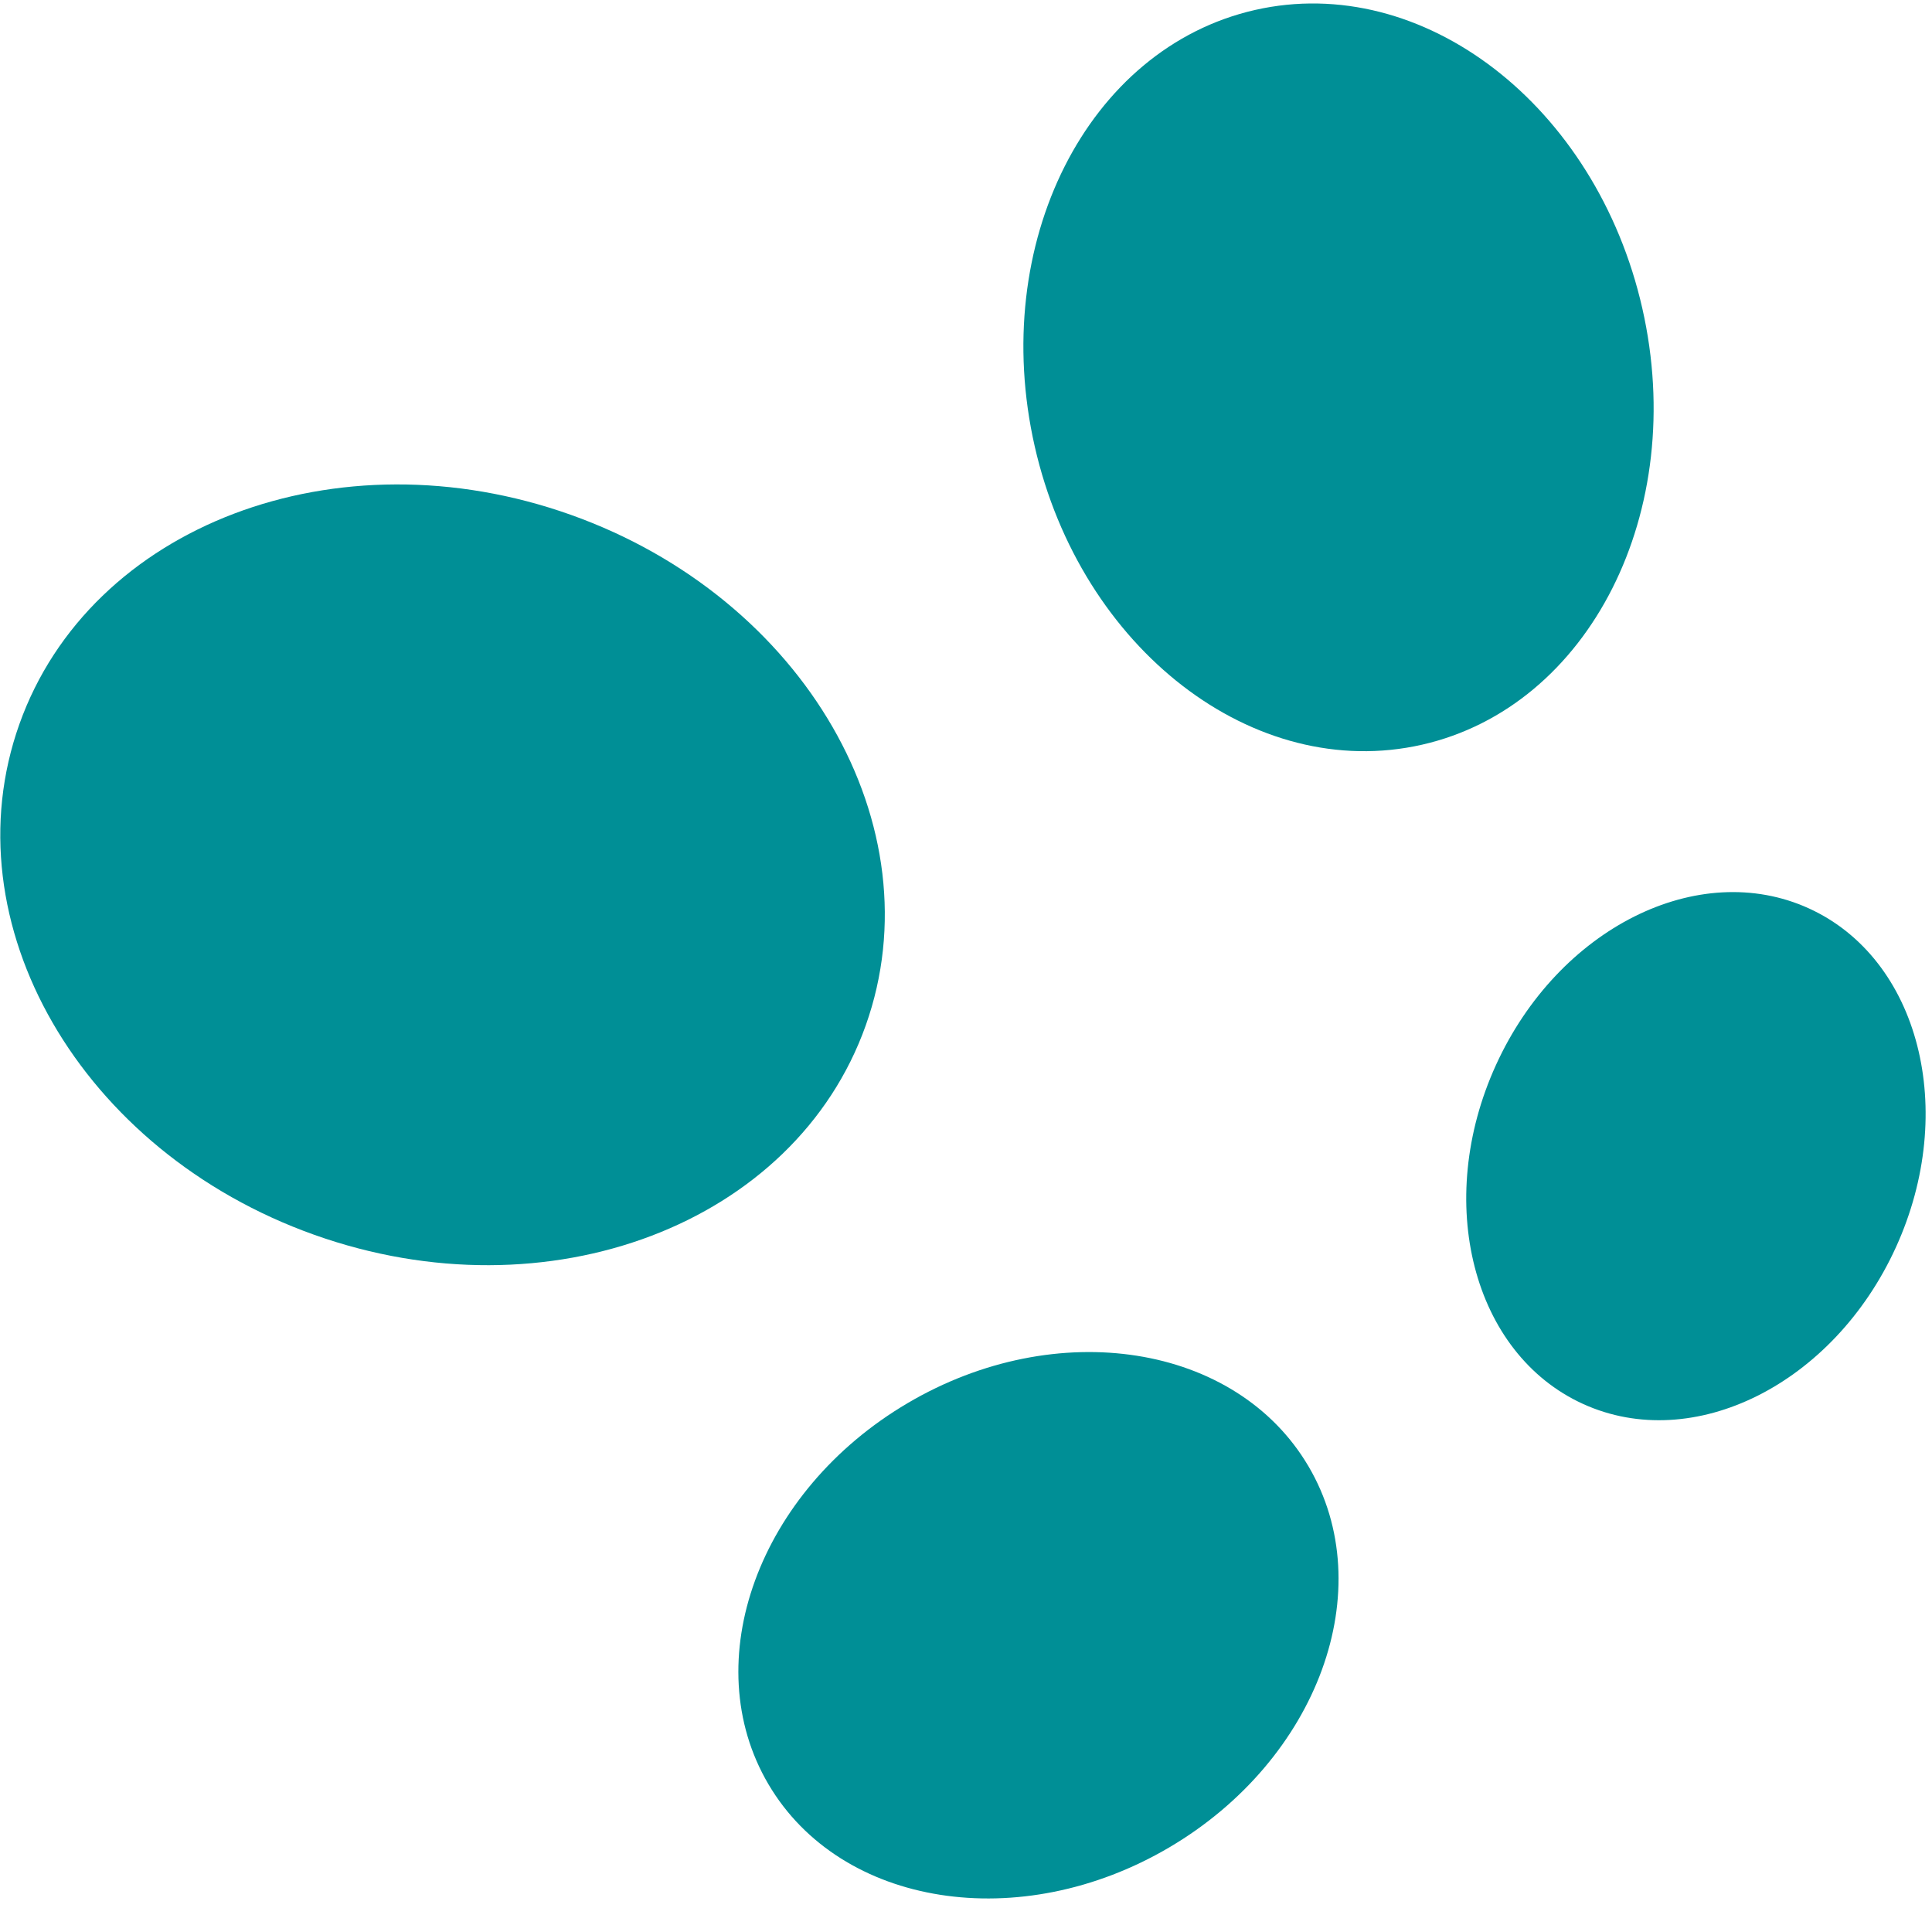
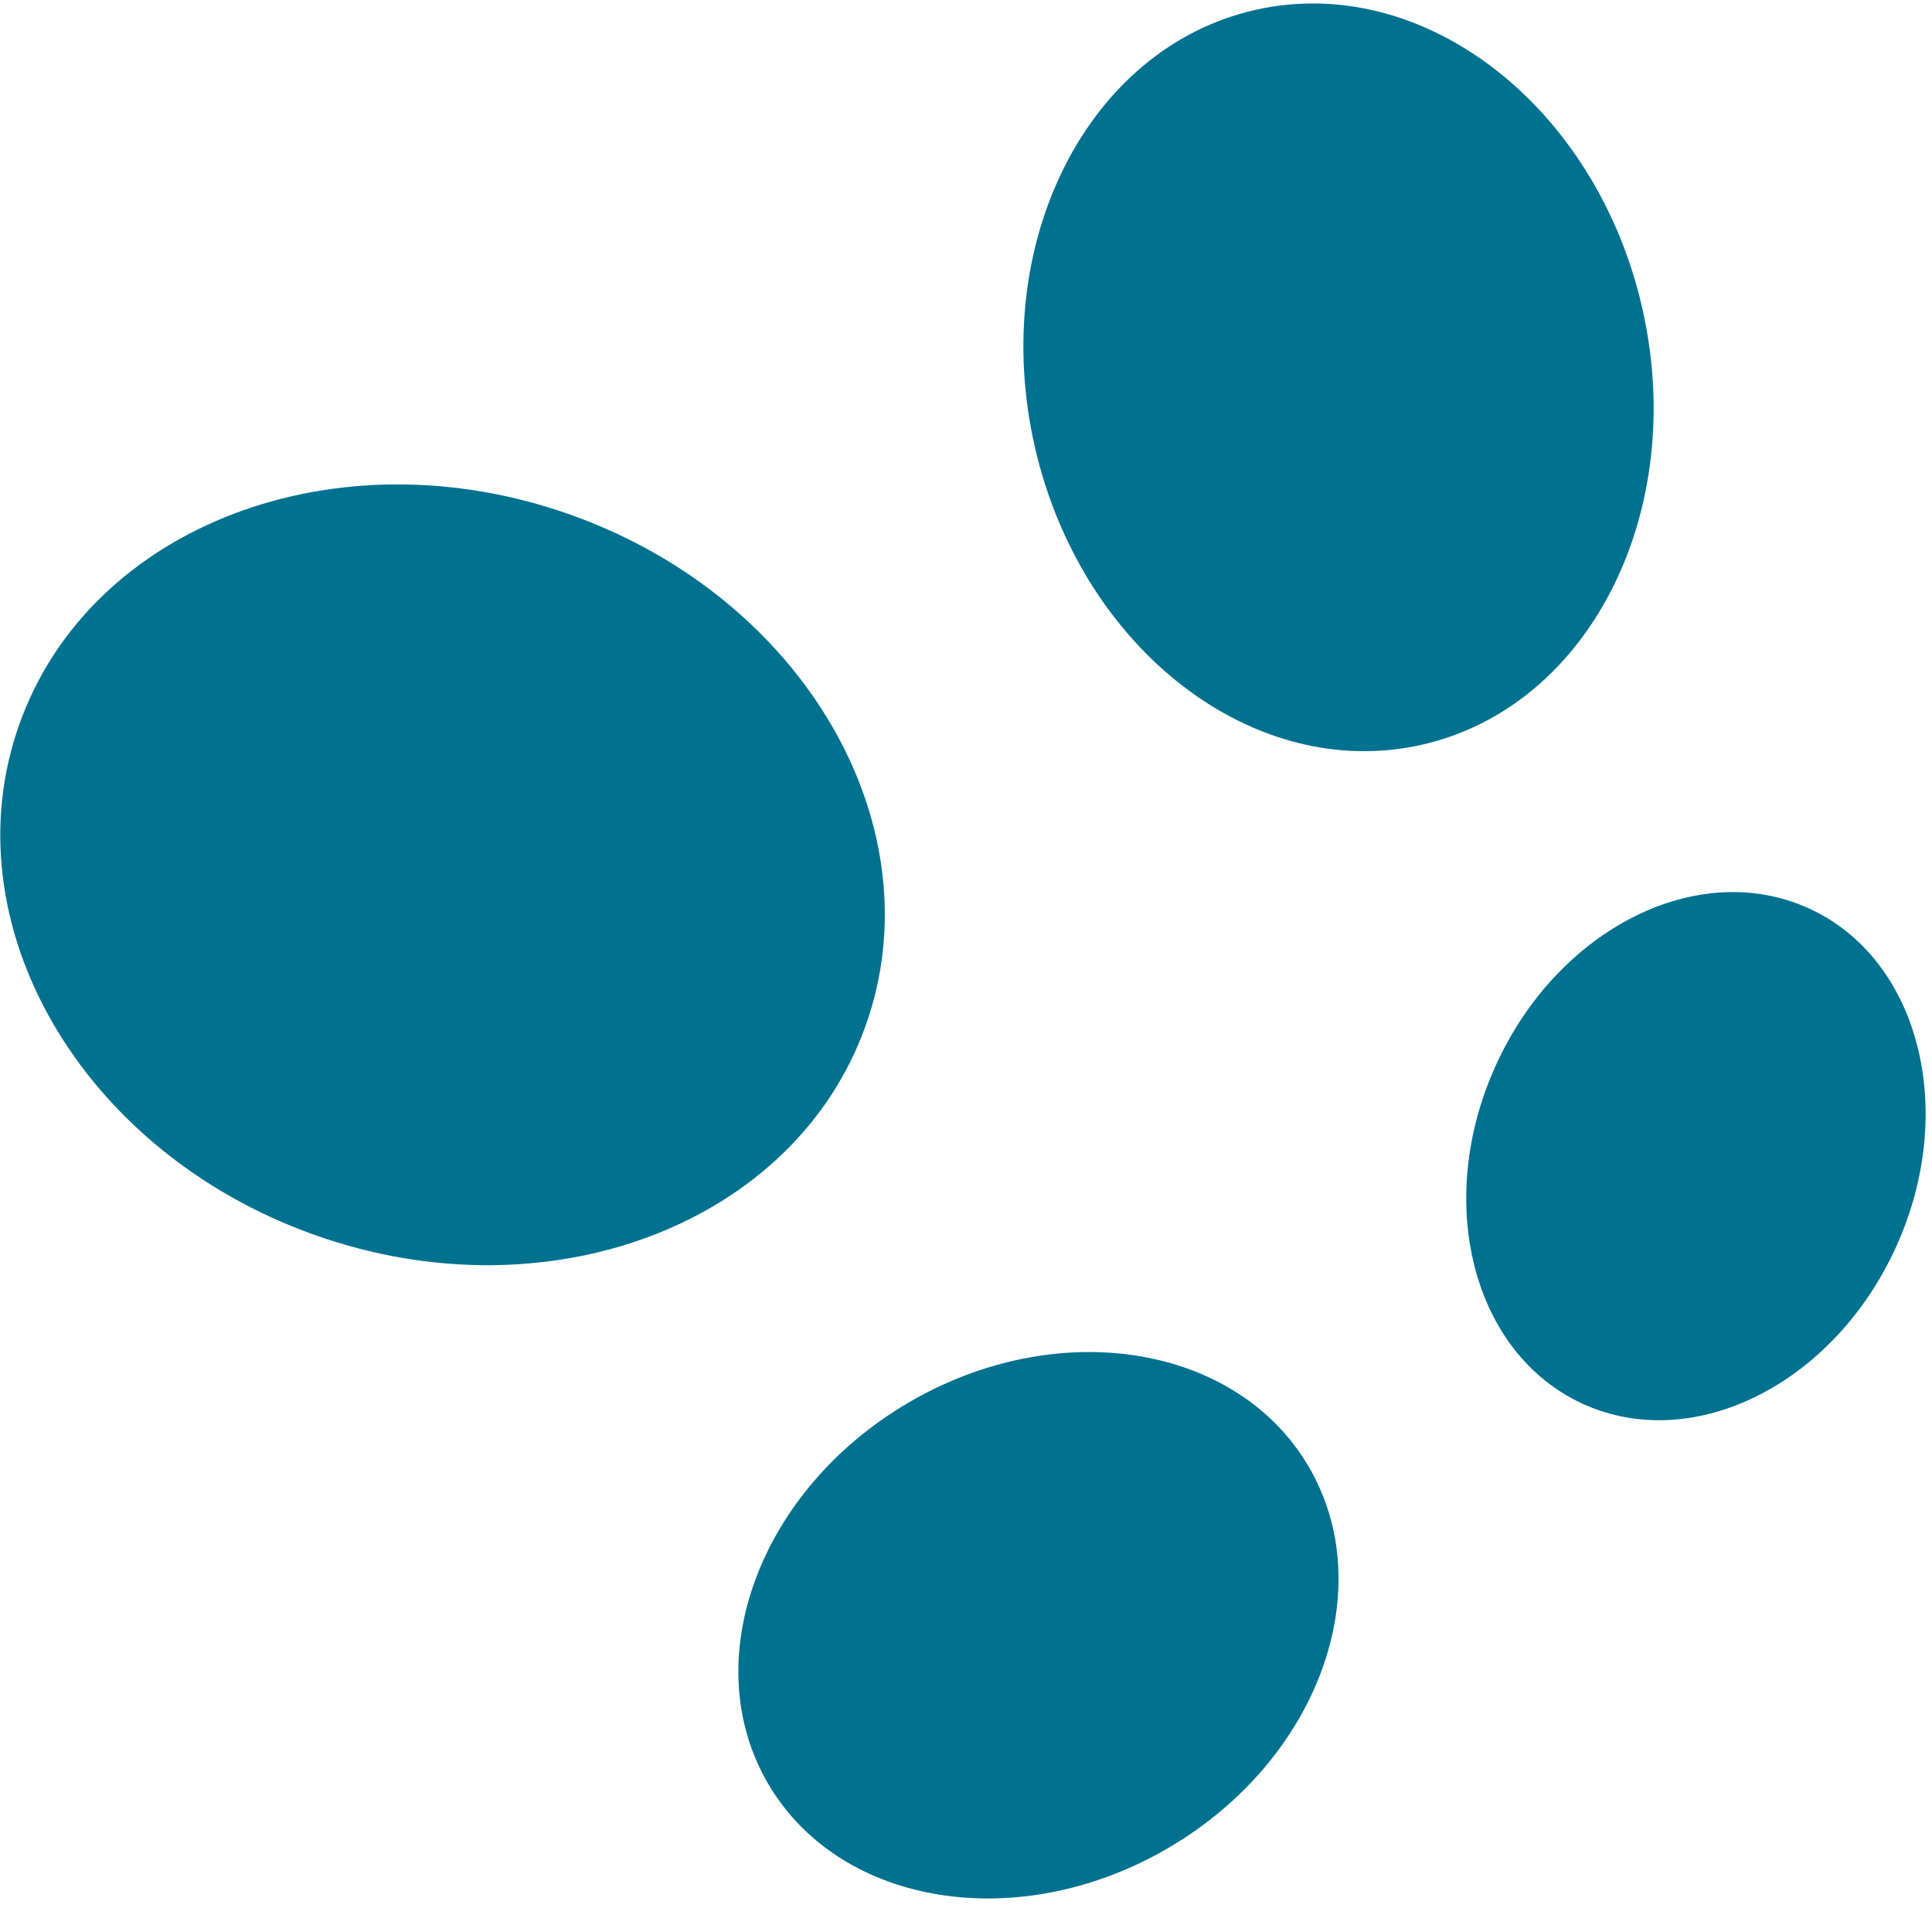
- <svg xmlns="http://www.w3.org/2000/svg" width="320" height="316" viewBox="0 0 320 316" fill="#008F96">
+ <svg xmlns="http://www.w3.org/2000/svg" width="320" height="316" viewBox="0 0 320 316" fill="#00718f">
  <ellipse cx="221.7" cy="62.5" rx="62.4" ry="51.6" transform="rotate(77.2 221.7 62.5)" />
  <ellipse cx="73.3" cy="144.9" rx="74.4" ry="63.3" transform="rotate(19.6 73.3 144.9)" />
  <ellipse cx="280.9" cy="191.5" rx="45.1" ry="36.4" transform="rotate(-65.5 280.9 191.5)" />
  <ellipse cx="172" cy="269.2" rx="51.9" ry="42.7" transform="rotate(-30.5 172 269.2)" />
</svg>
